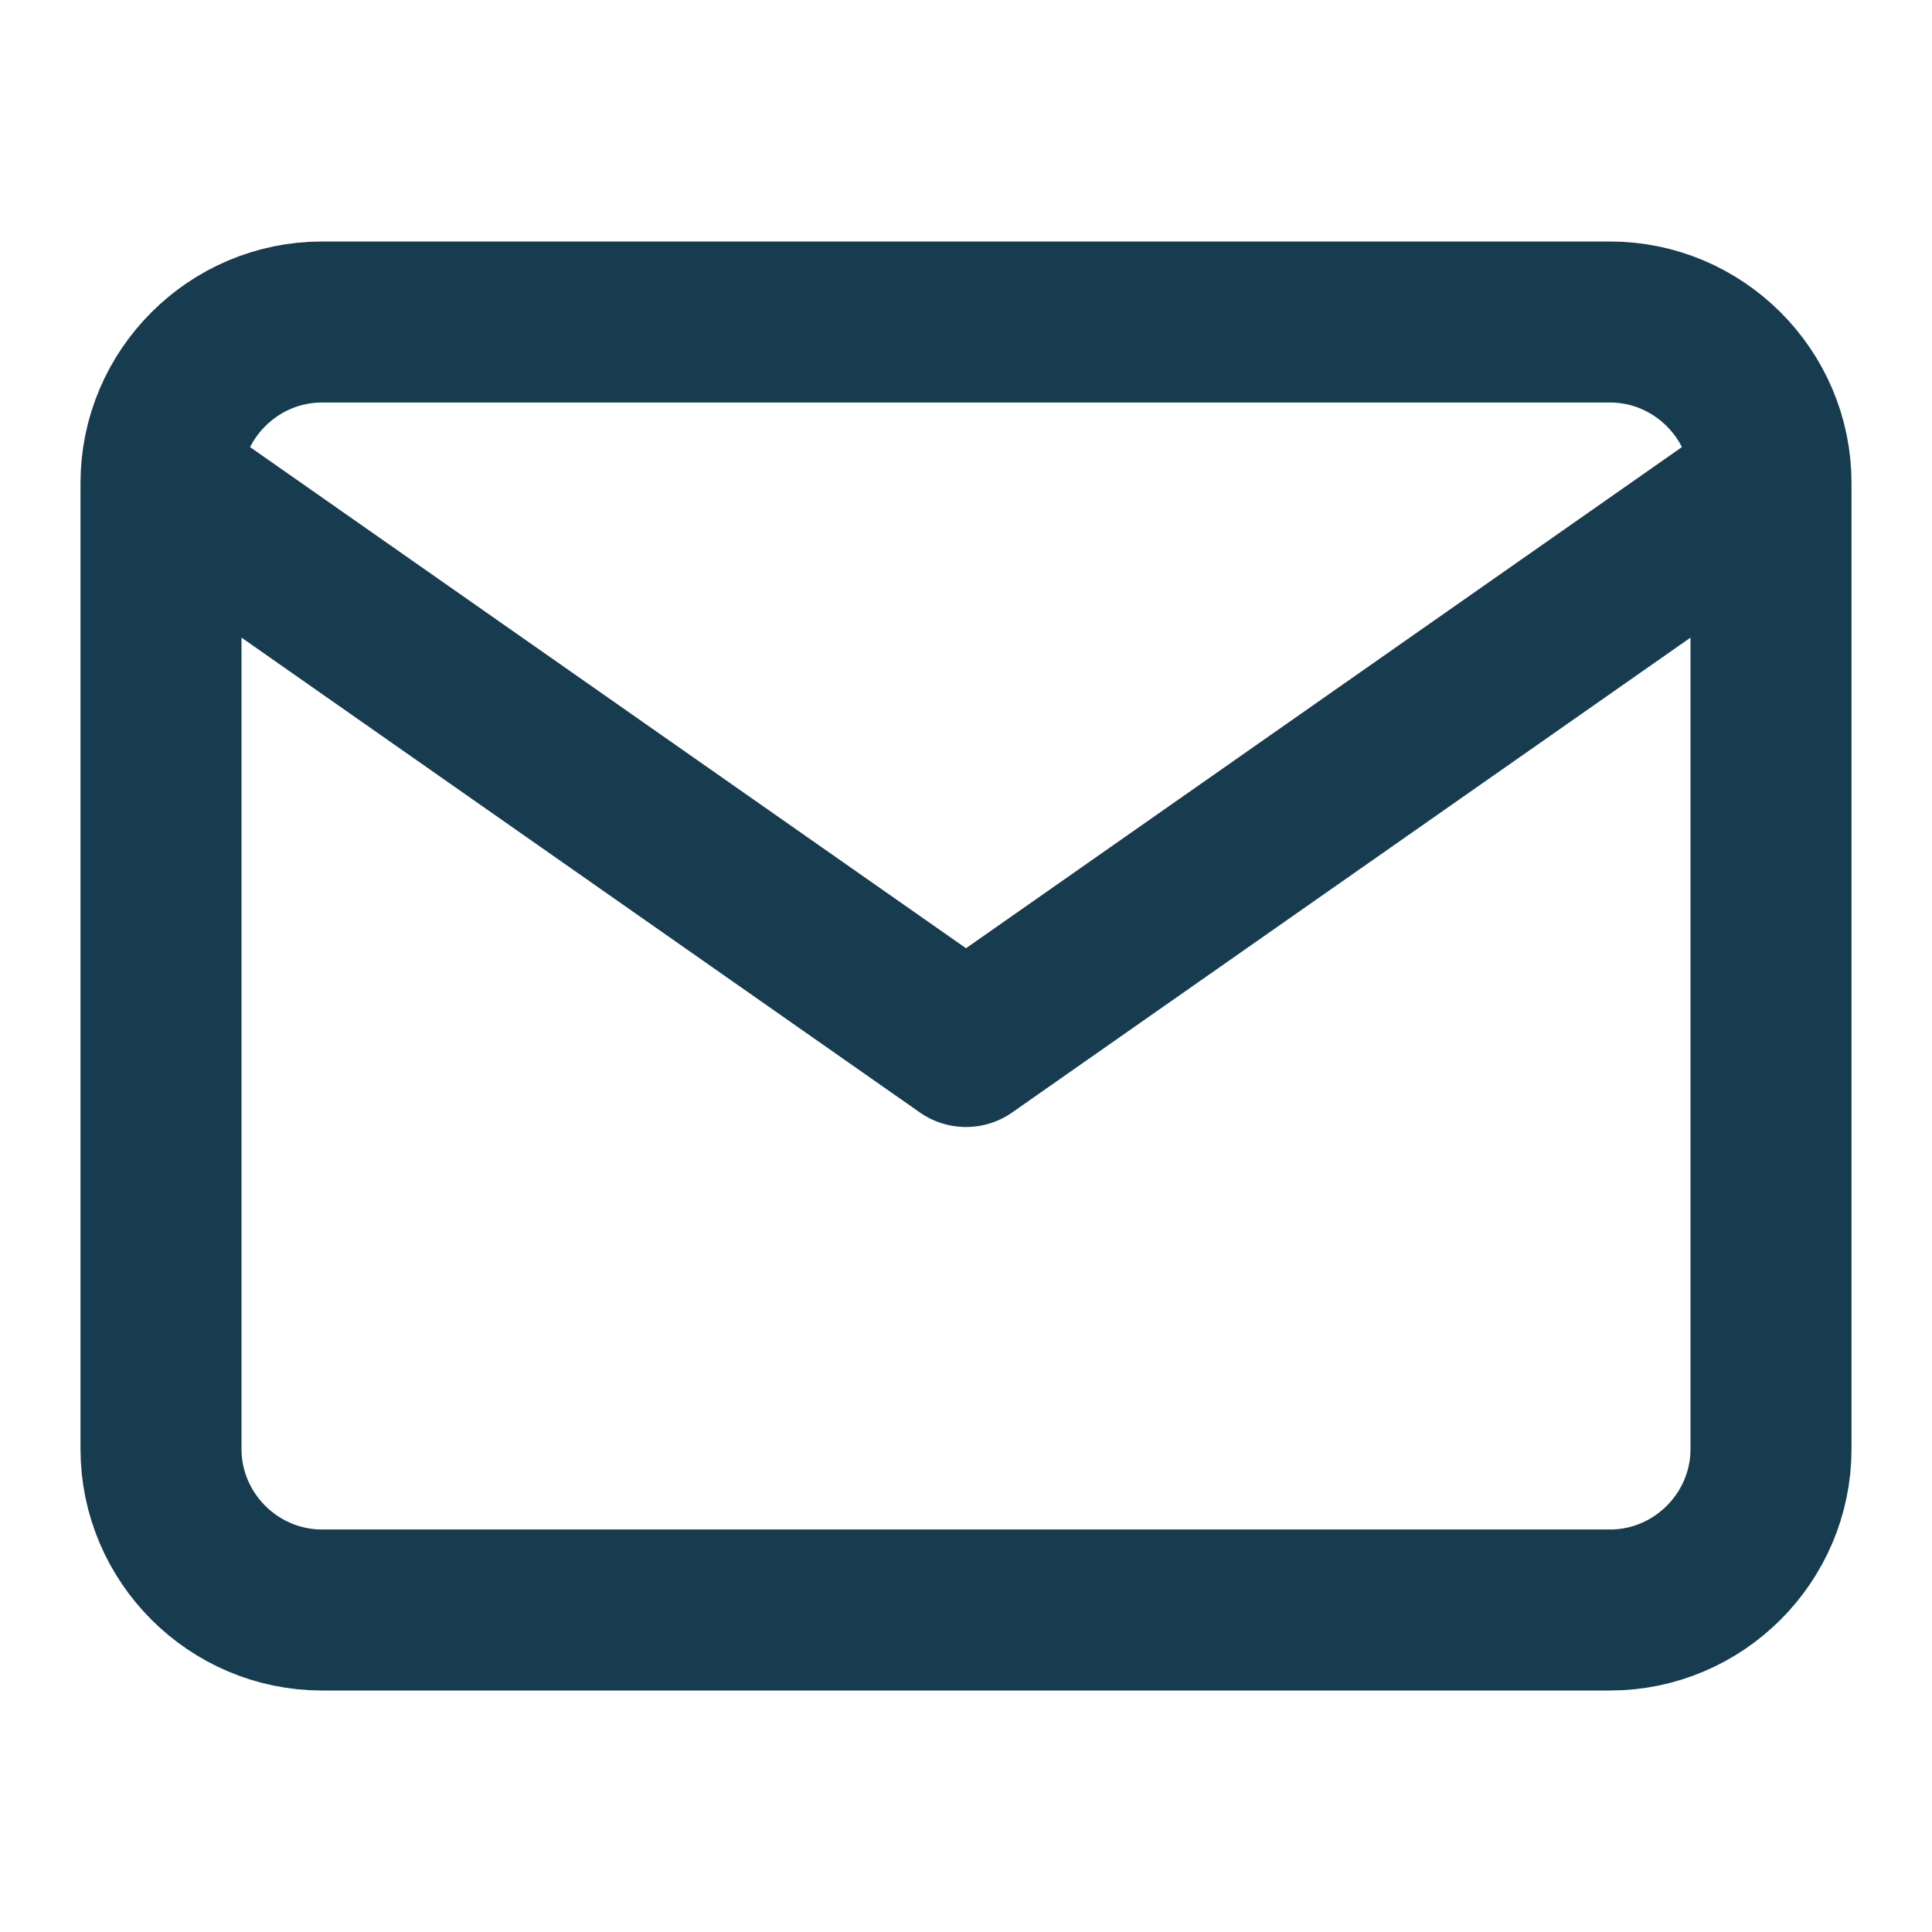
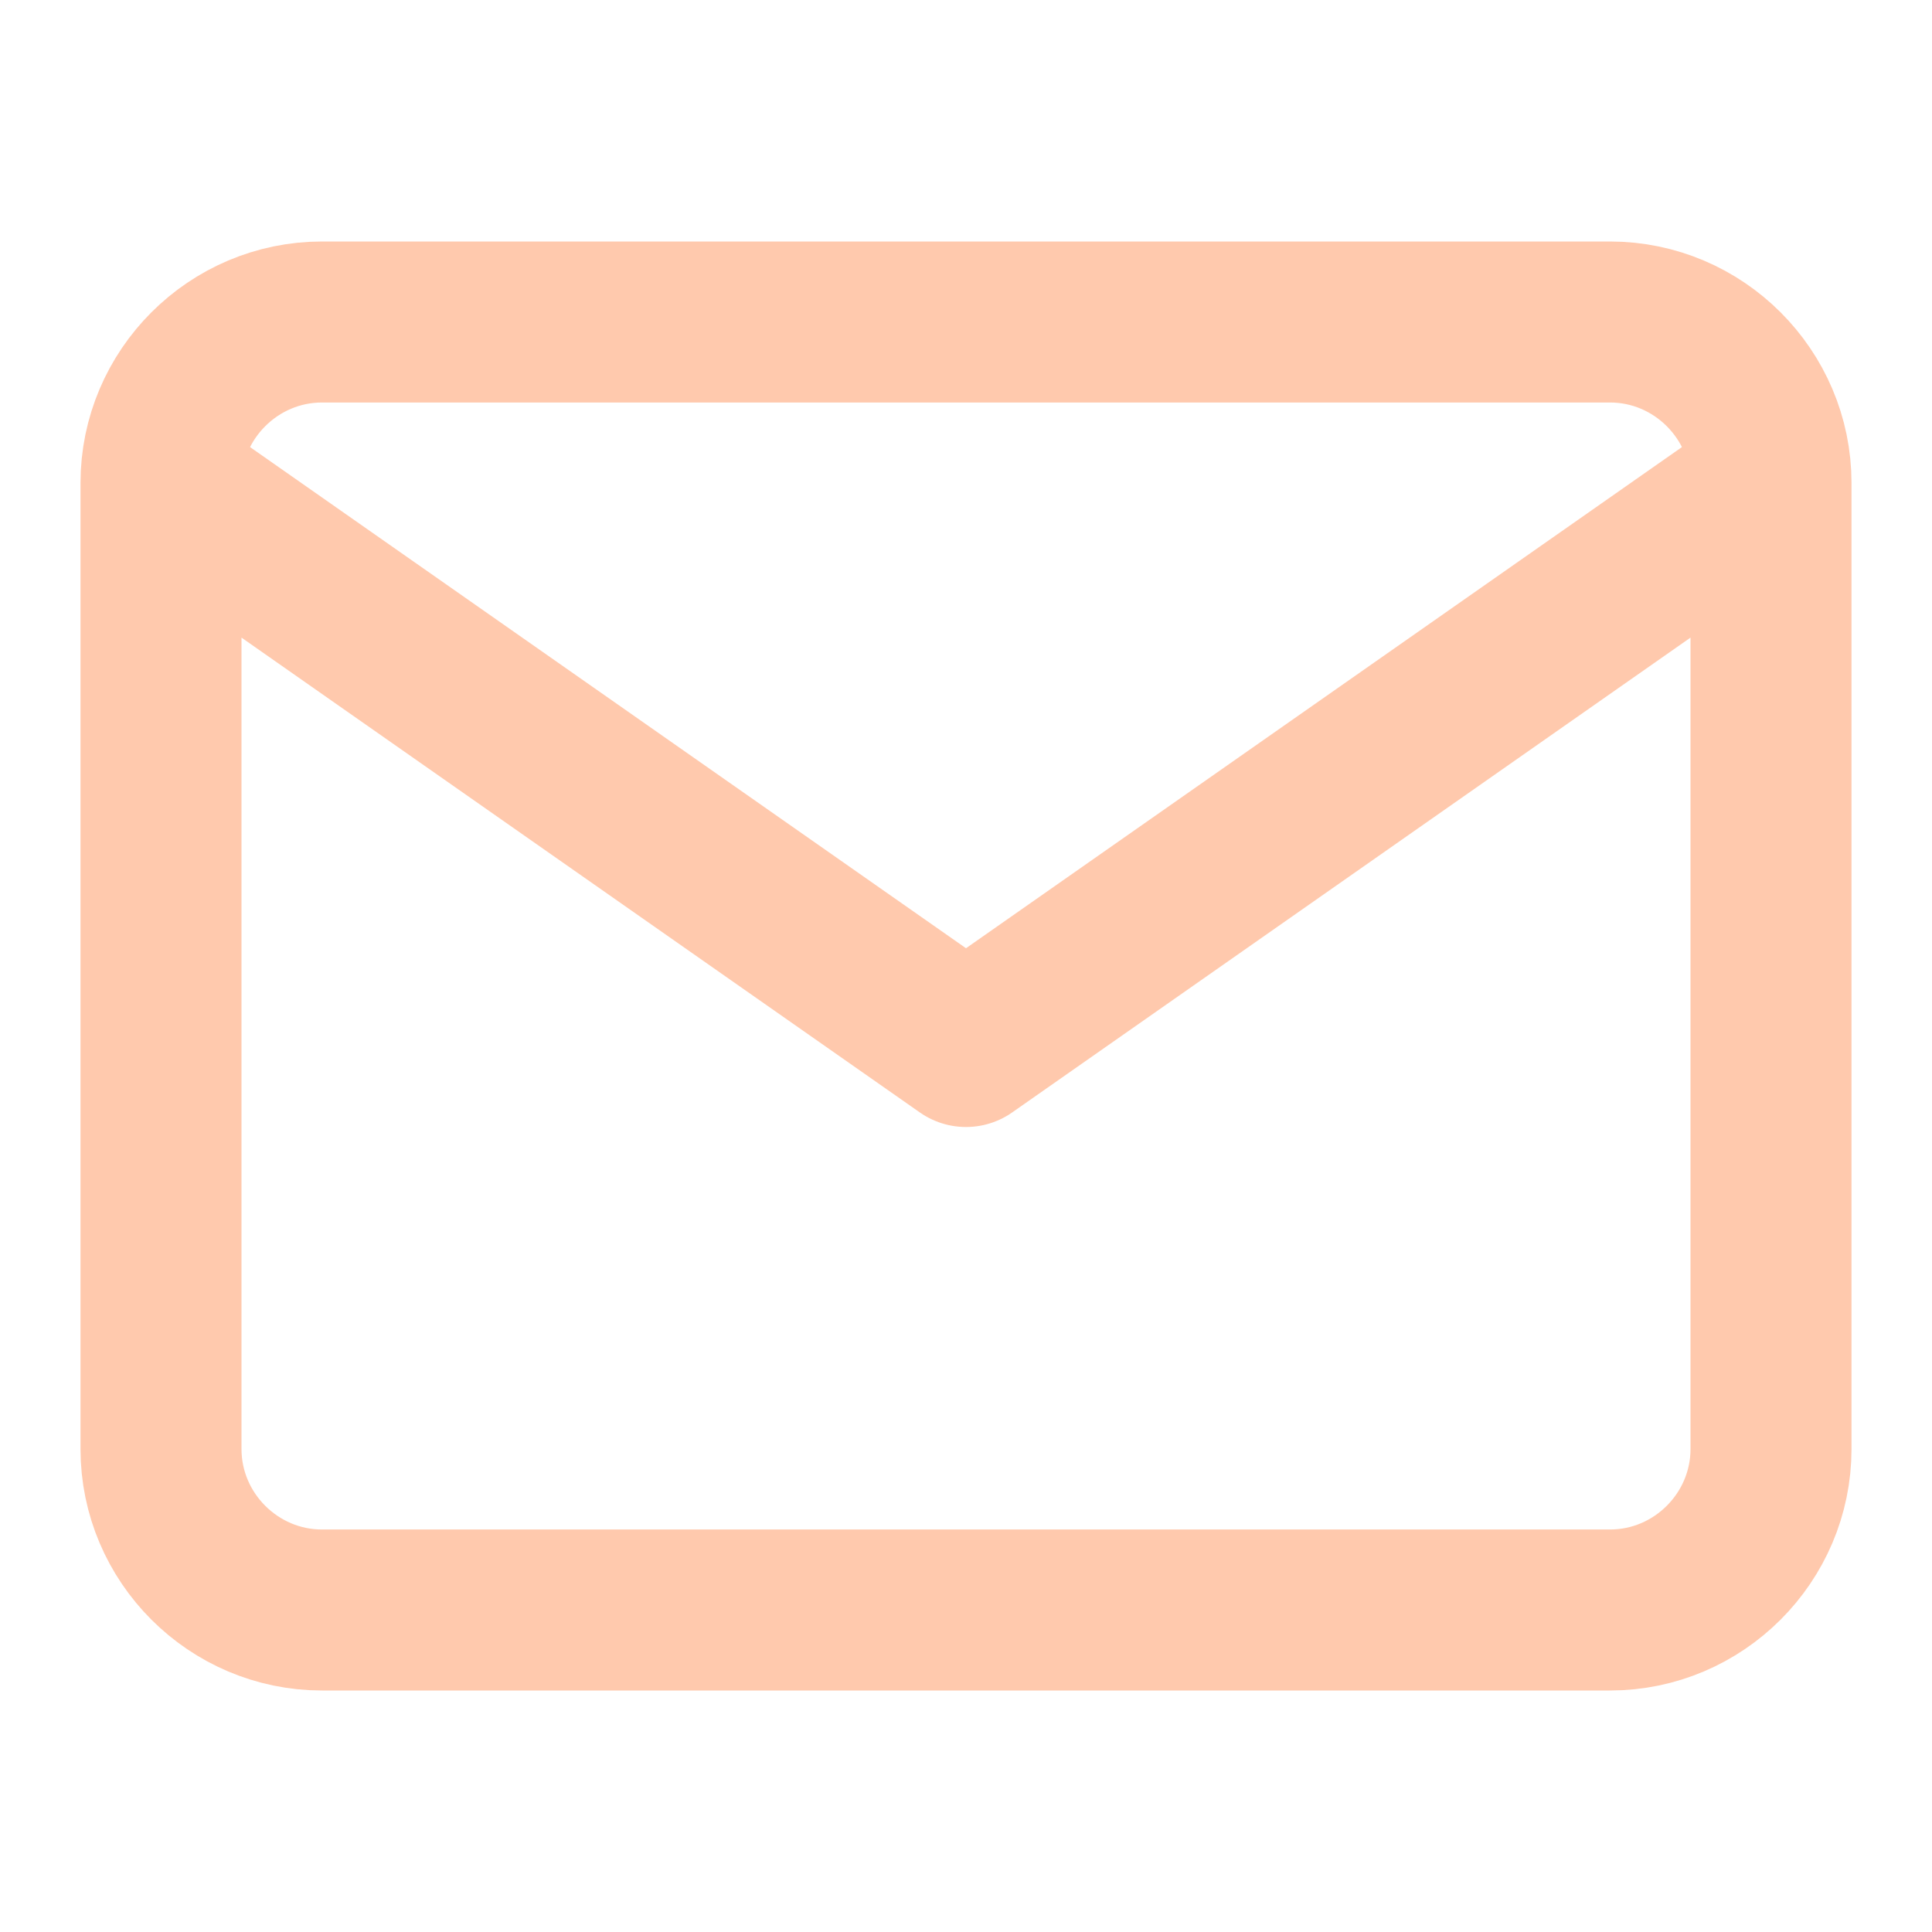
<svg xmlns="http://www.w3.org/2000/svg" width="24" height="24" viewBox="0 0 24 24" fill="none">
-   <path d="M22 6C22 4.9 21.1 4 20 4H4C2.9 4 2 4.9 2 6M22 6V18C22 19.1 21.1 20 20 20H4C2.9 20 2 19.1 2 18V6M22 6L12 13L2 6" stroke="#173B4F" stroke-width="2" stroke-linecap="round" stroke-linejoin="round" />
+   <path d="M22 6C22 4.9 21.1 4 20 4H4C2.9 4 2 4.9 2 6M22 6V18C22 19.1 21.1 20 20 20H4C2.9 20 2 19.1 2 18V6M22 6L12 13L2 6" stroke="#FFC9AD" stroke-width="2" stroke-linecap="round" stroke-linejoin="round" />
</svg>
